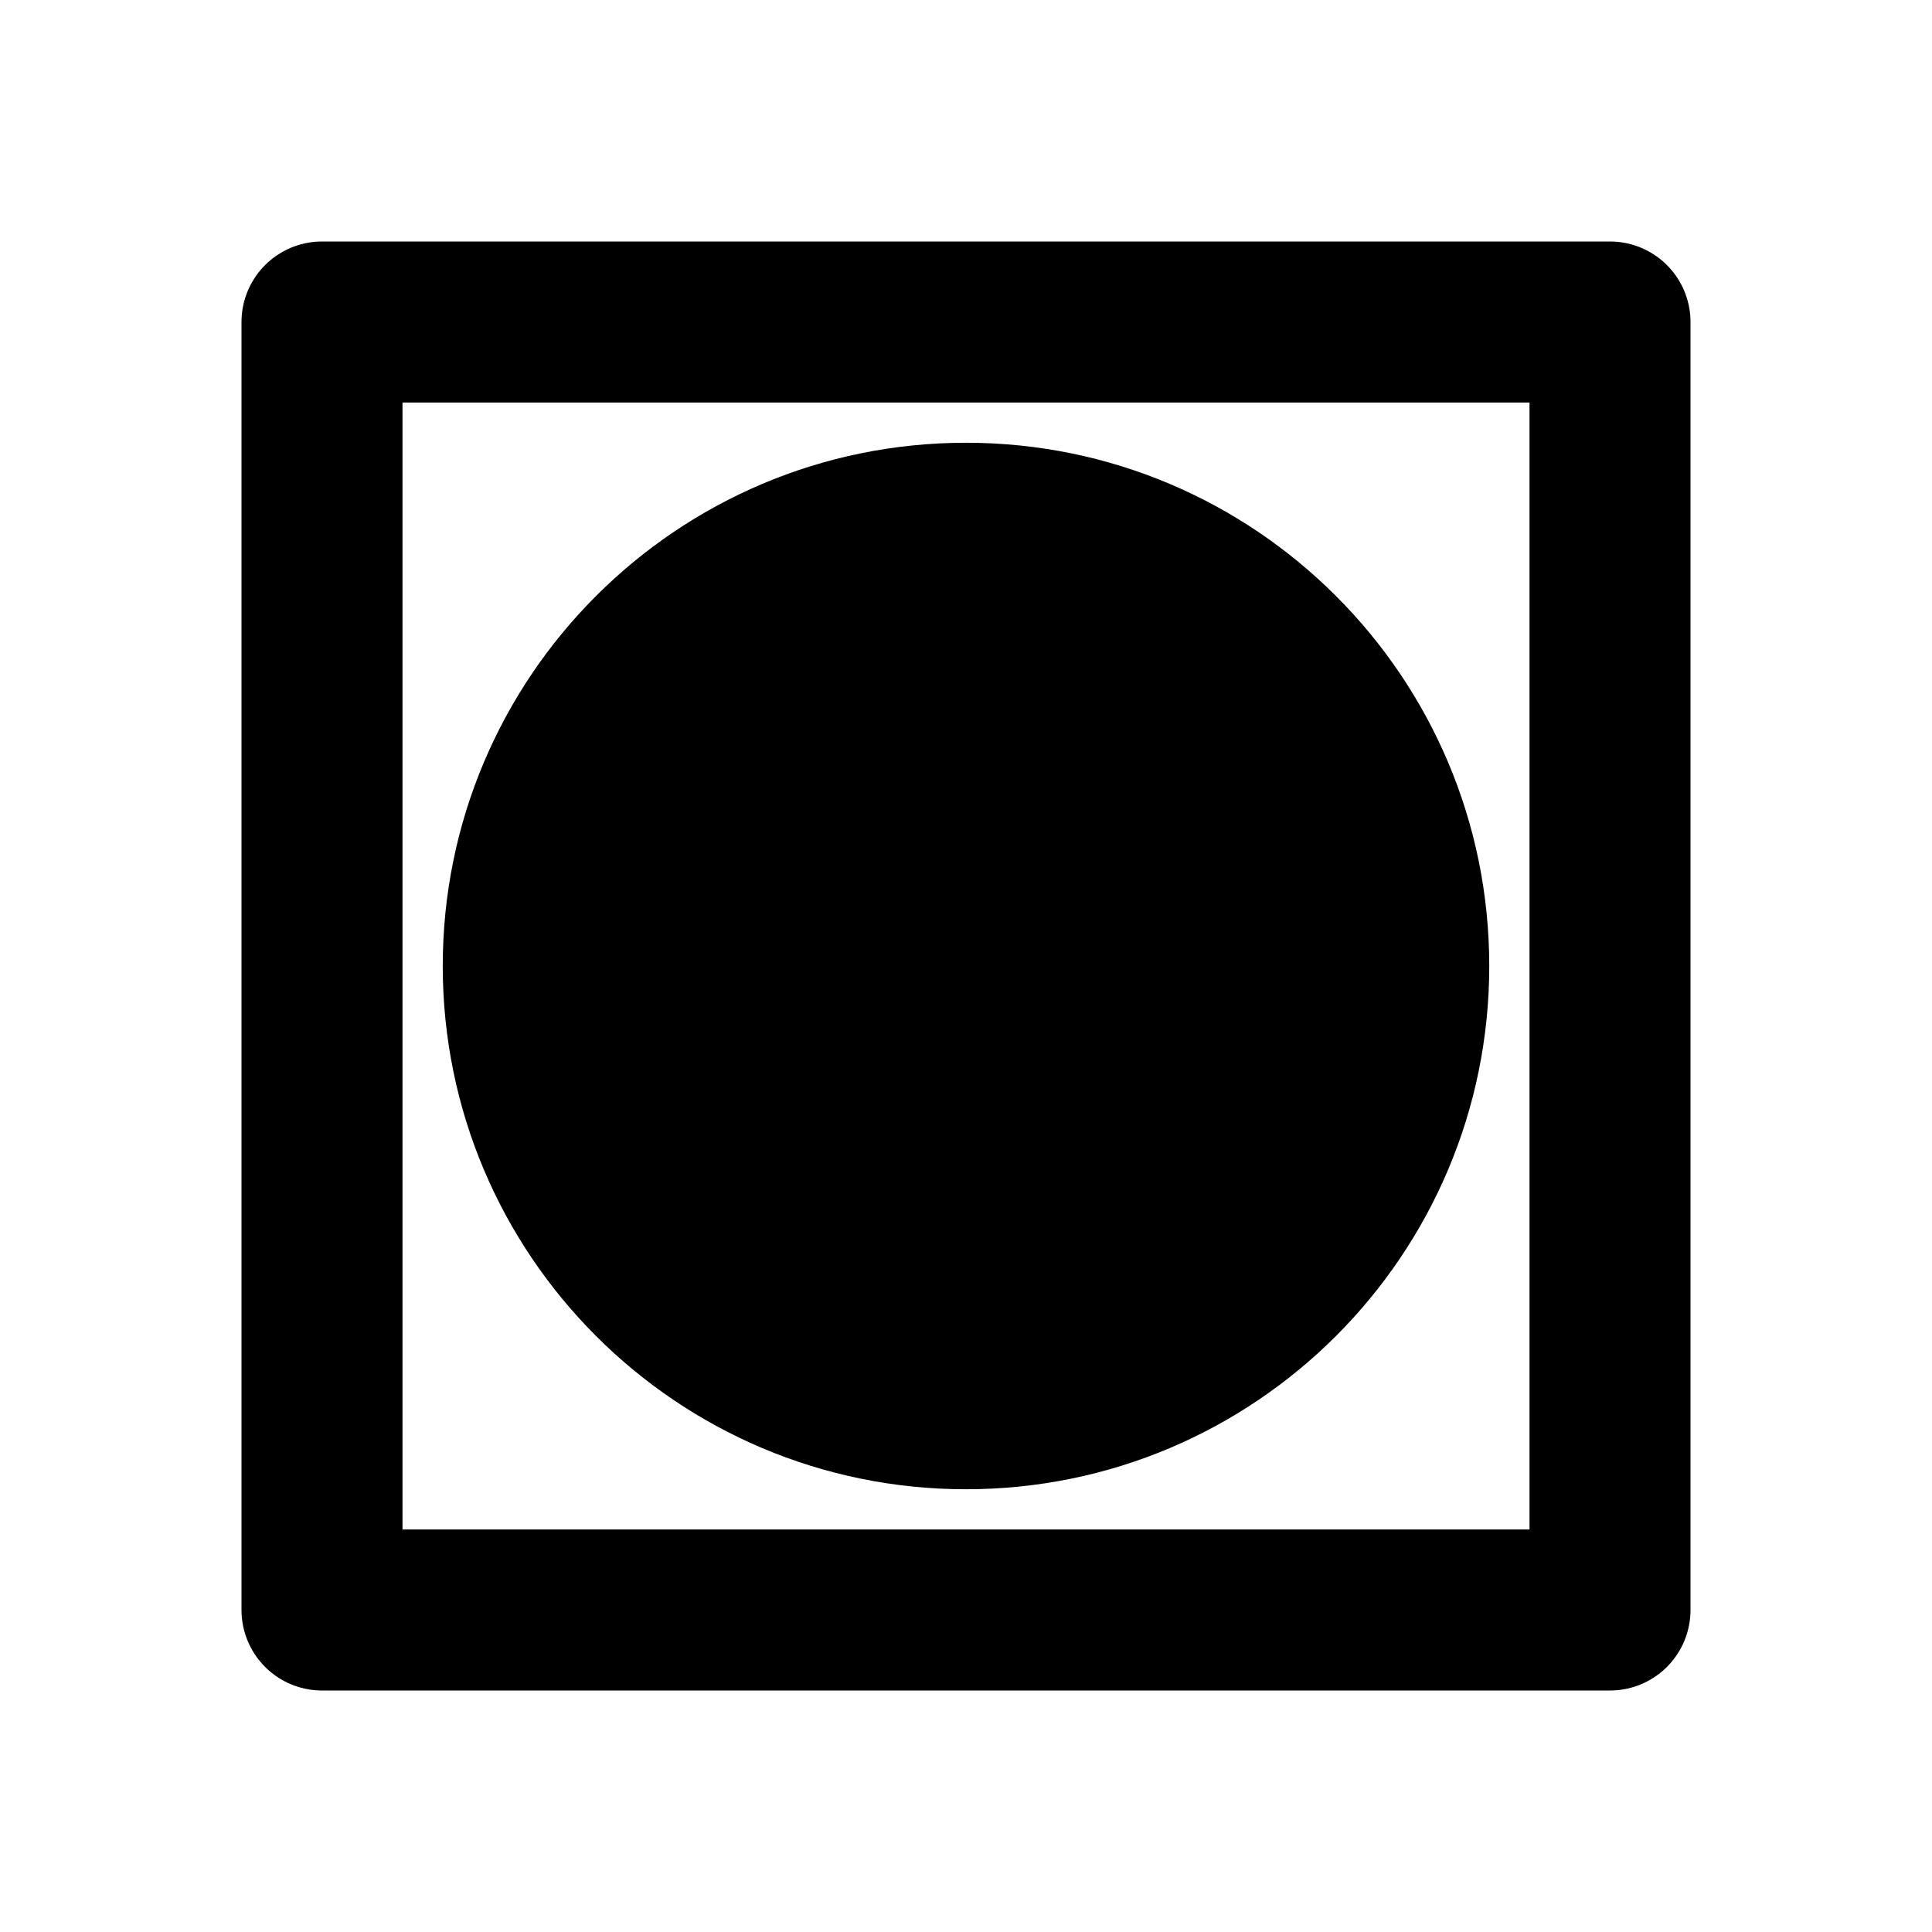
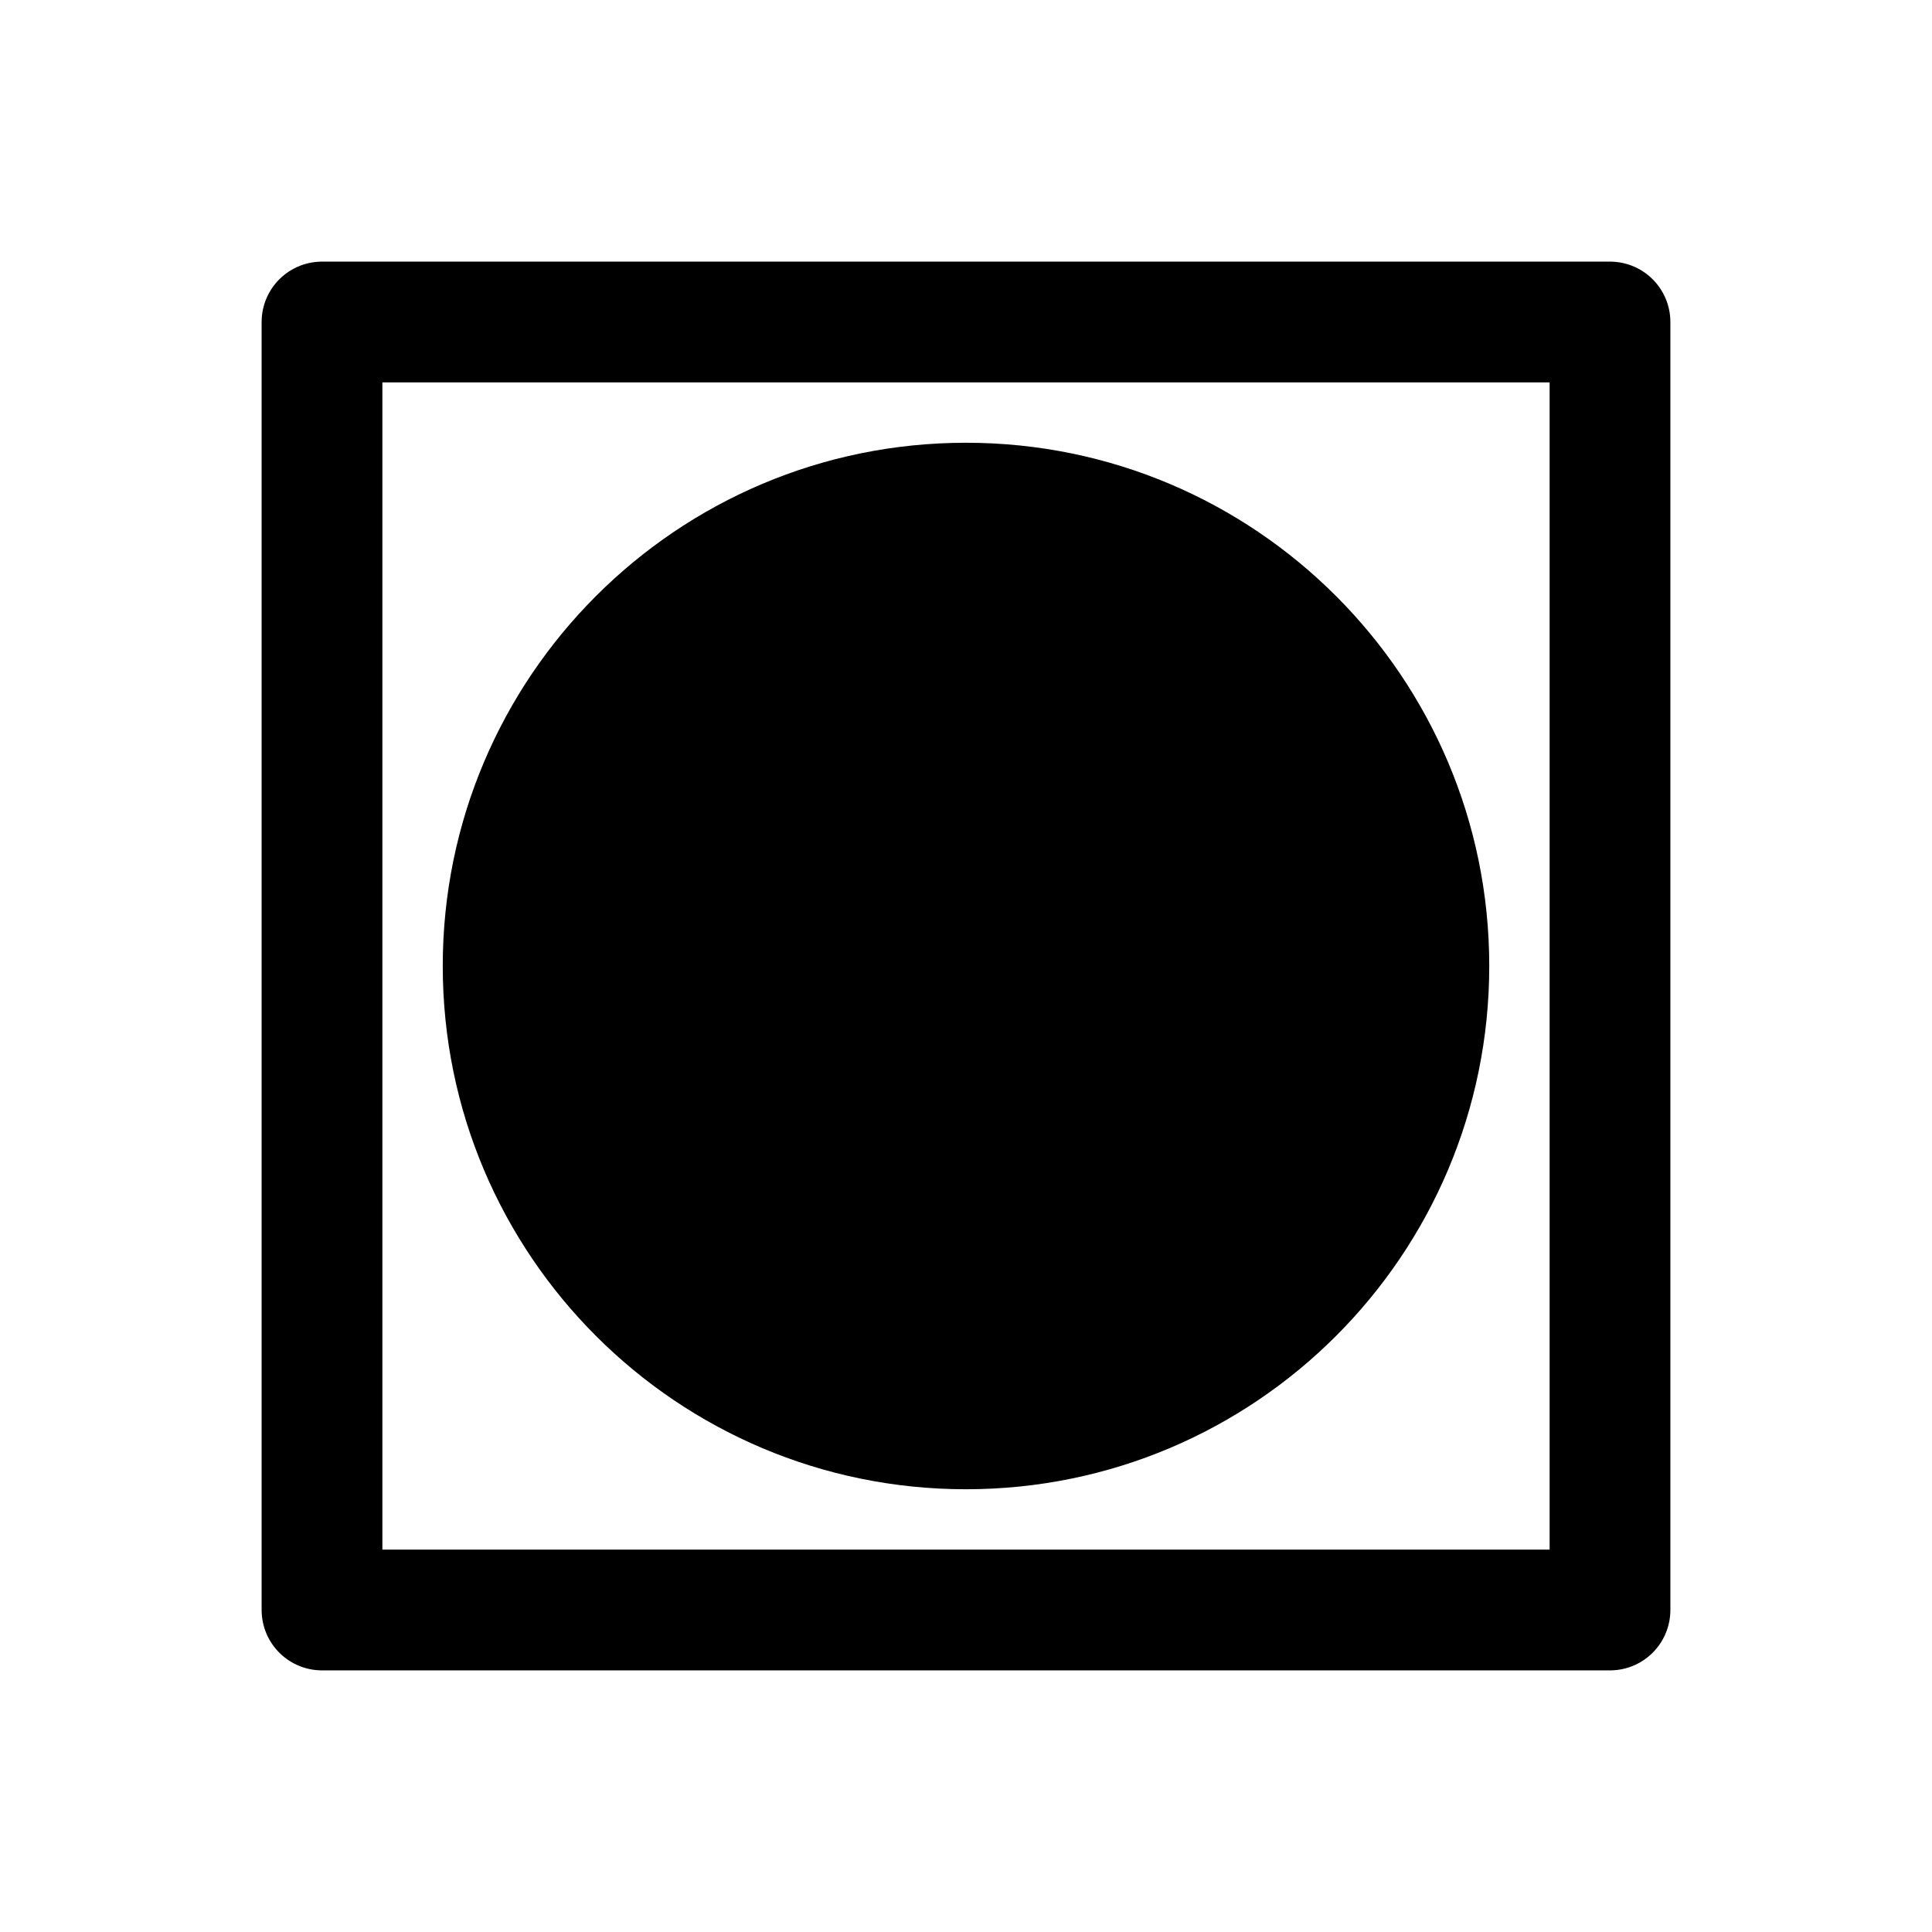
- <svg xmlns="http://www.w3.org/2000/svg" width="24" height="24" viewBox="0 0 24 24" fill="none" stroke="currentColor" stroke-width="2" stroke-linecap="round" stroke-linejoin="round">
+ <svg xmlns="http://www.w3.org/2000/svg" width="24" height="24" viewBox="0 0 24 24" fill="none" stroke="currentColor" stroke-width="1.5" stroke-linecap="round" stroke-linejoin="round">
  <rect x="4" y="4" width="16" height="16" />
  <circle cx="12" cy="12" r="6.5" fill="currentColor" stroke="none" />
</svg>
